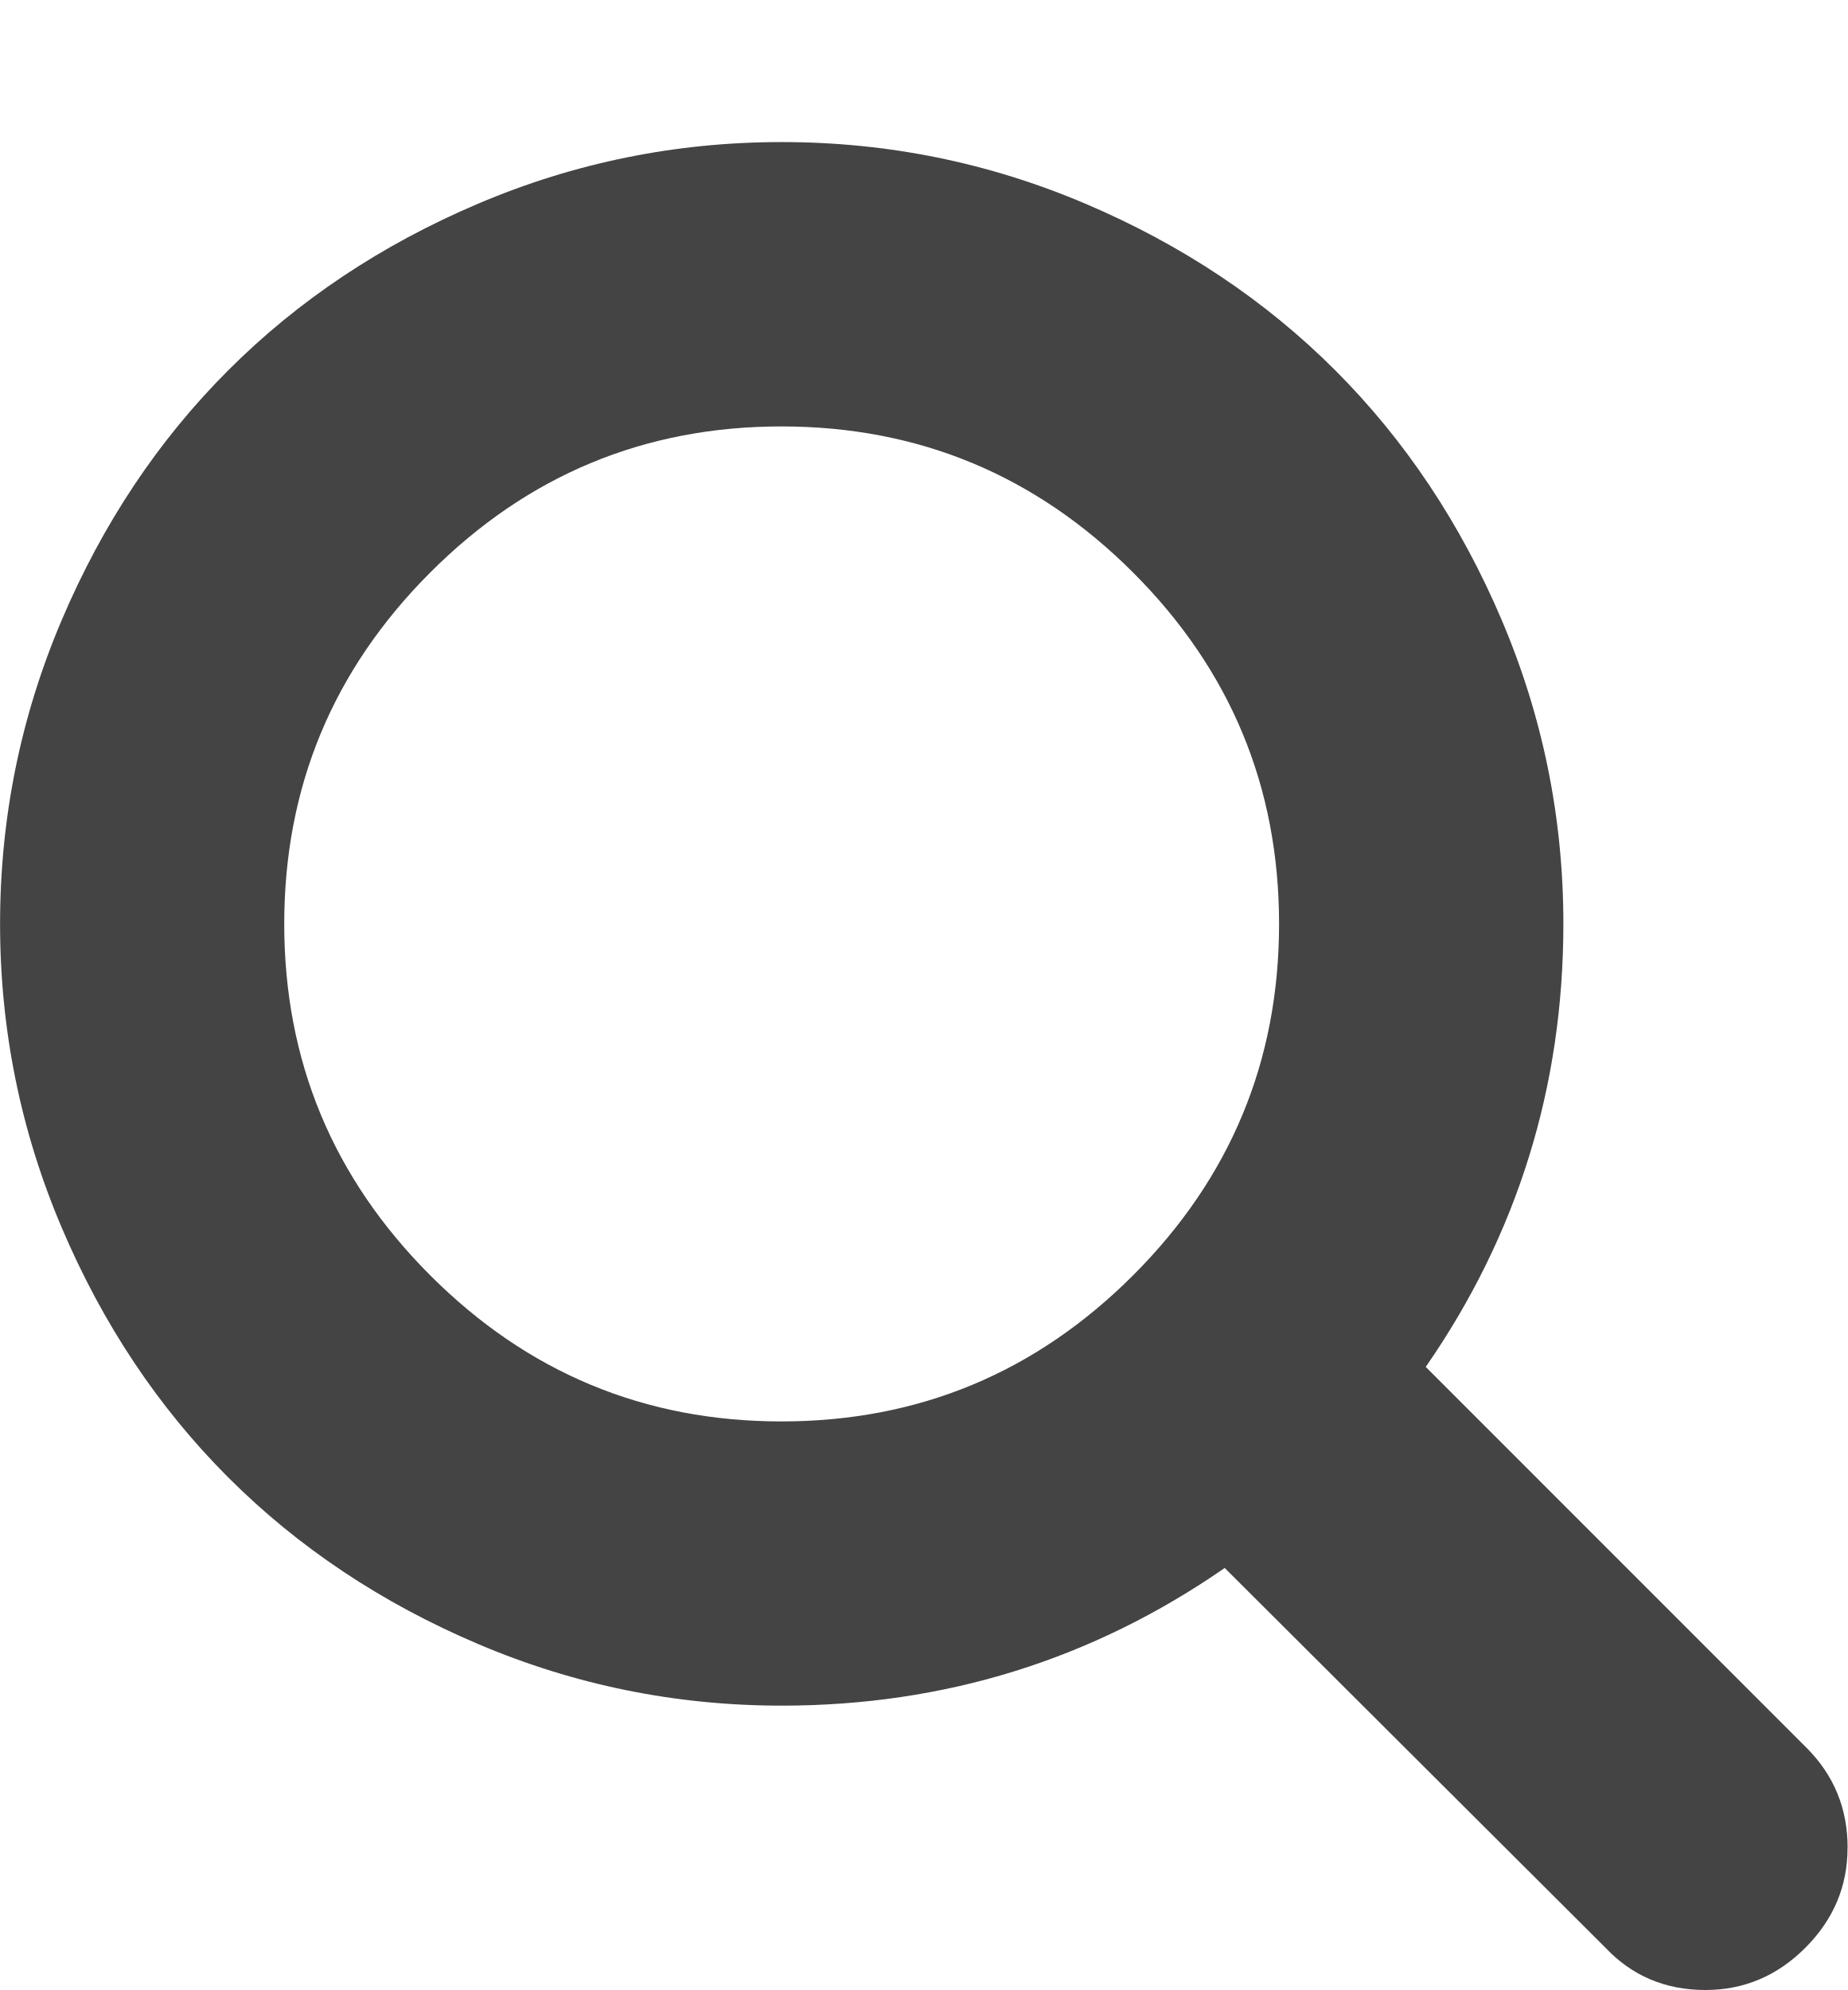
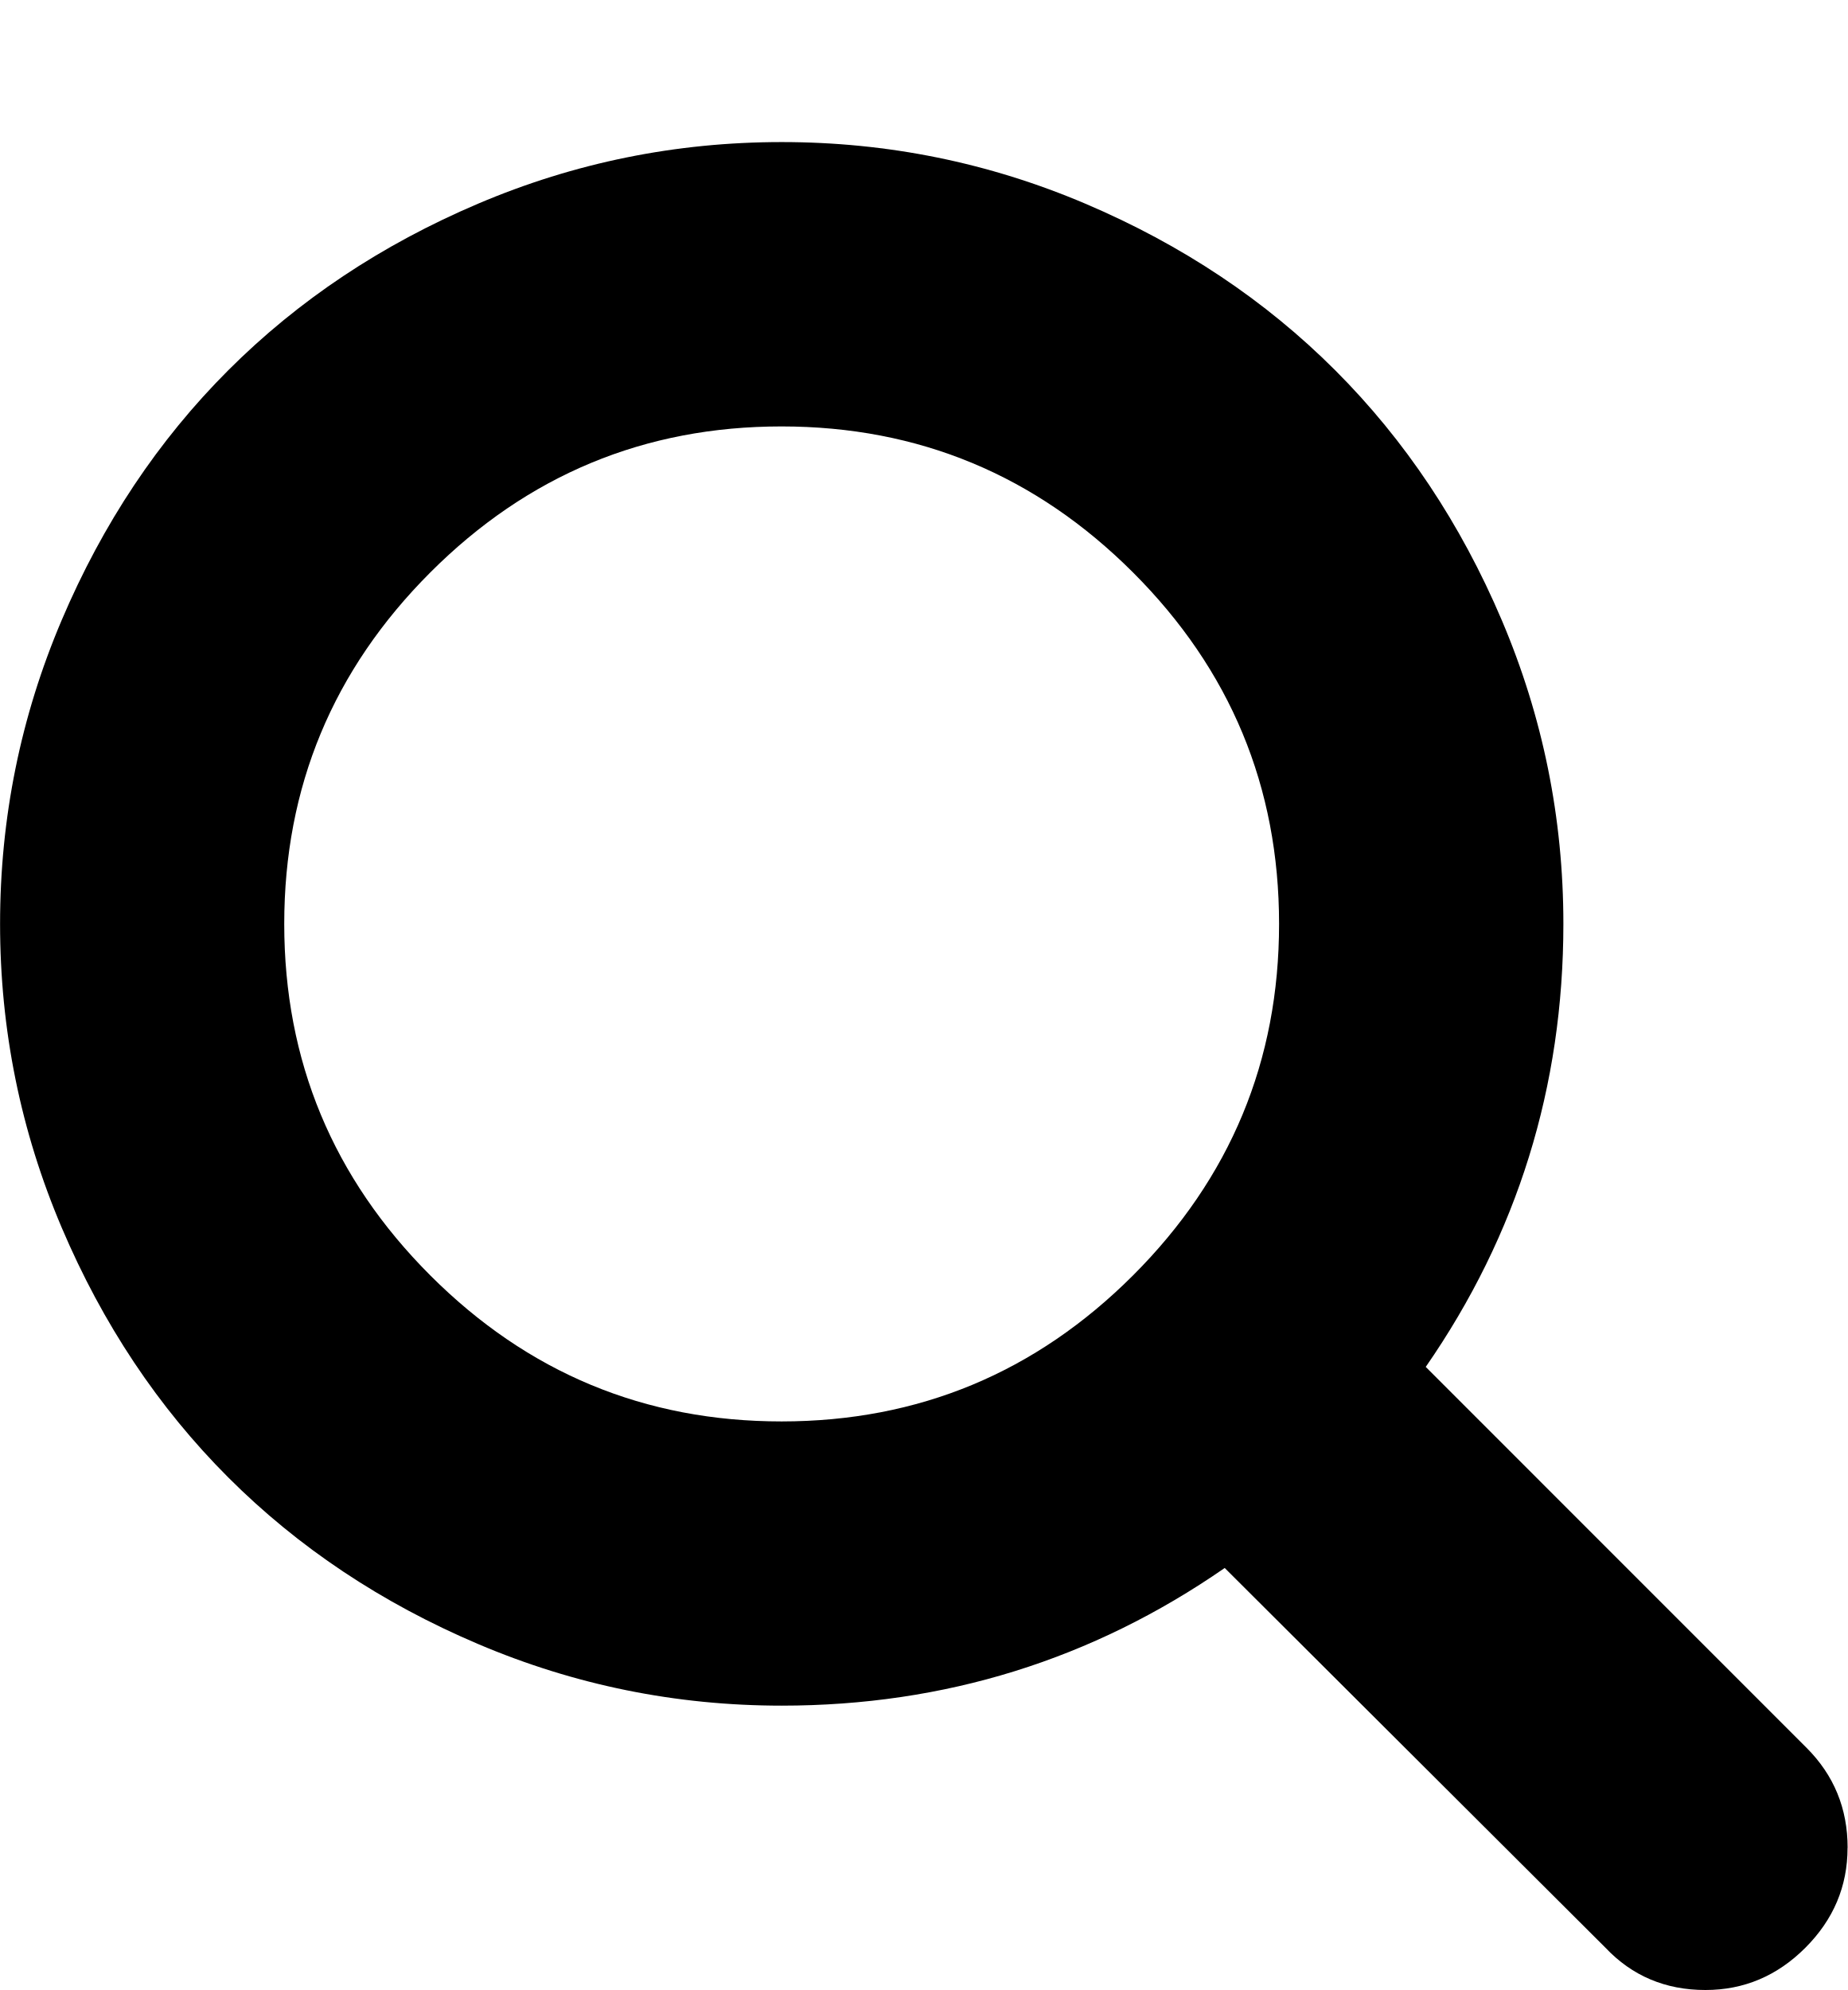
<svg xmlns="http://www.w3.org/2000/svg" version="1.1" width="26" height="28" viewBox="0 0 26 28">
-   <path fill="#444444" d="M18 13q0-2.891-2.055-4.945t-4.945-2.055-4.945 2.055-2.055 4.945 2.055 4.945 4.945 2.055 4.945-2.055 2.055-4.945zM26 26q0 0.812-0.594 1.406t-1.406 0.594q-0.844 0-1.406-0.594l-5.359-5.344q-2.797 1.937-6.234 1.937-2.234 0-4.273-0.867t-3.516-2.344-2.344-3.516-0.867-4.273 0.867-4.273 2.344-3.516 3.516-2.344 4.273-0.867 4.273 0.867 3.516 2.344 2.344 3.516 0.867 4.273q0 3.437-1.937 6.234l5.359 5.359q0.578 0.578 0.578 1.406z" />
+   <path fill="" d="M18 13q0-2.891-2.055-4.945t-4.945-2.055-4.945 2.055-2.055 4.945 2.055 4.945 4.945 2.055 4.945-2.055 2.055-4.945zM26 26q0 0.812-0.594 1.406t-1.406 0.594q-0.844 0-1.406-0.594l-5.359-5.344q-2.797 1.937-6.234 1.937-2.234 0-4.273-0.867t-3.516-2.344-2.344-3.516-0.867-4.273 0.867-4.273 2.344-3.516 3.516-2.344 4.273-0.867 4.273 0.867 3.516 2.344 2.344 3.516 0.867 4.273q0 3.437-1.937 6.234l5.359 5.359q0.578 0.578 0.578 1.406z" />
</svg>
